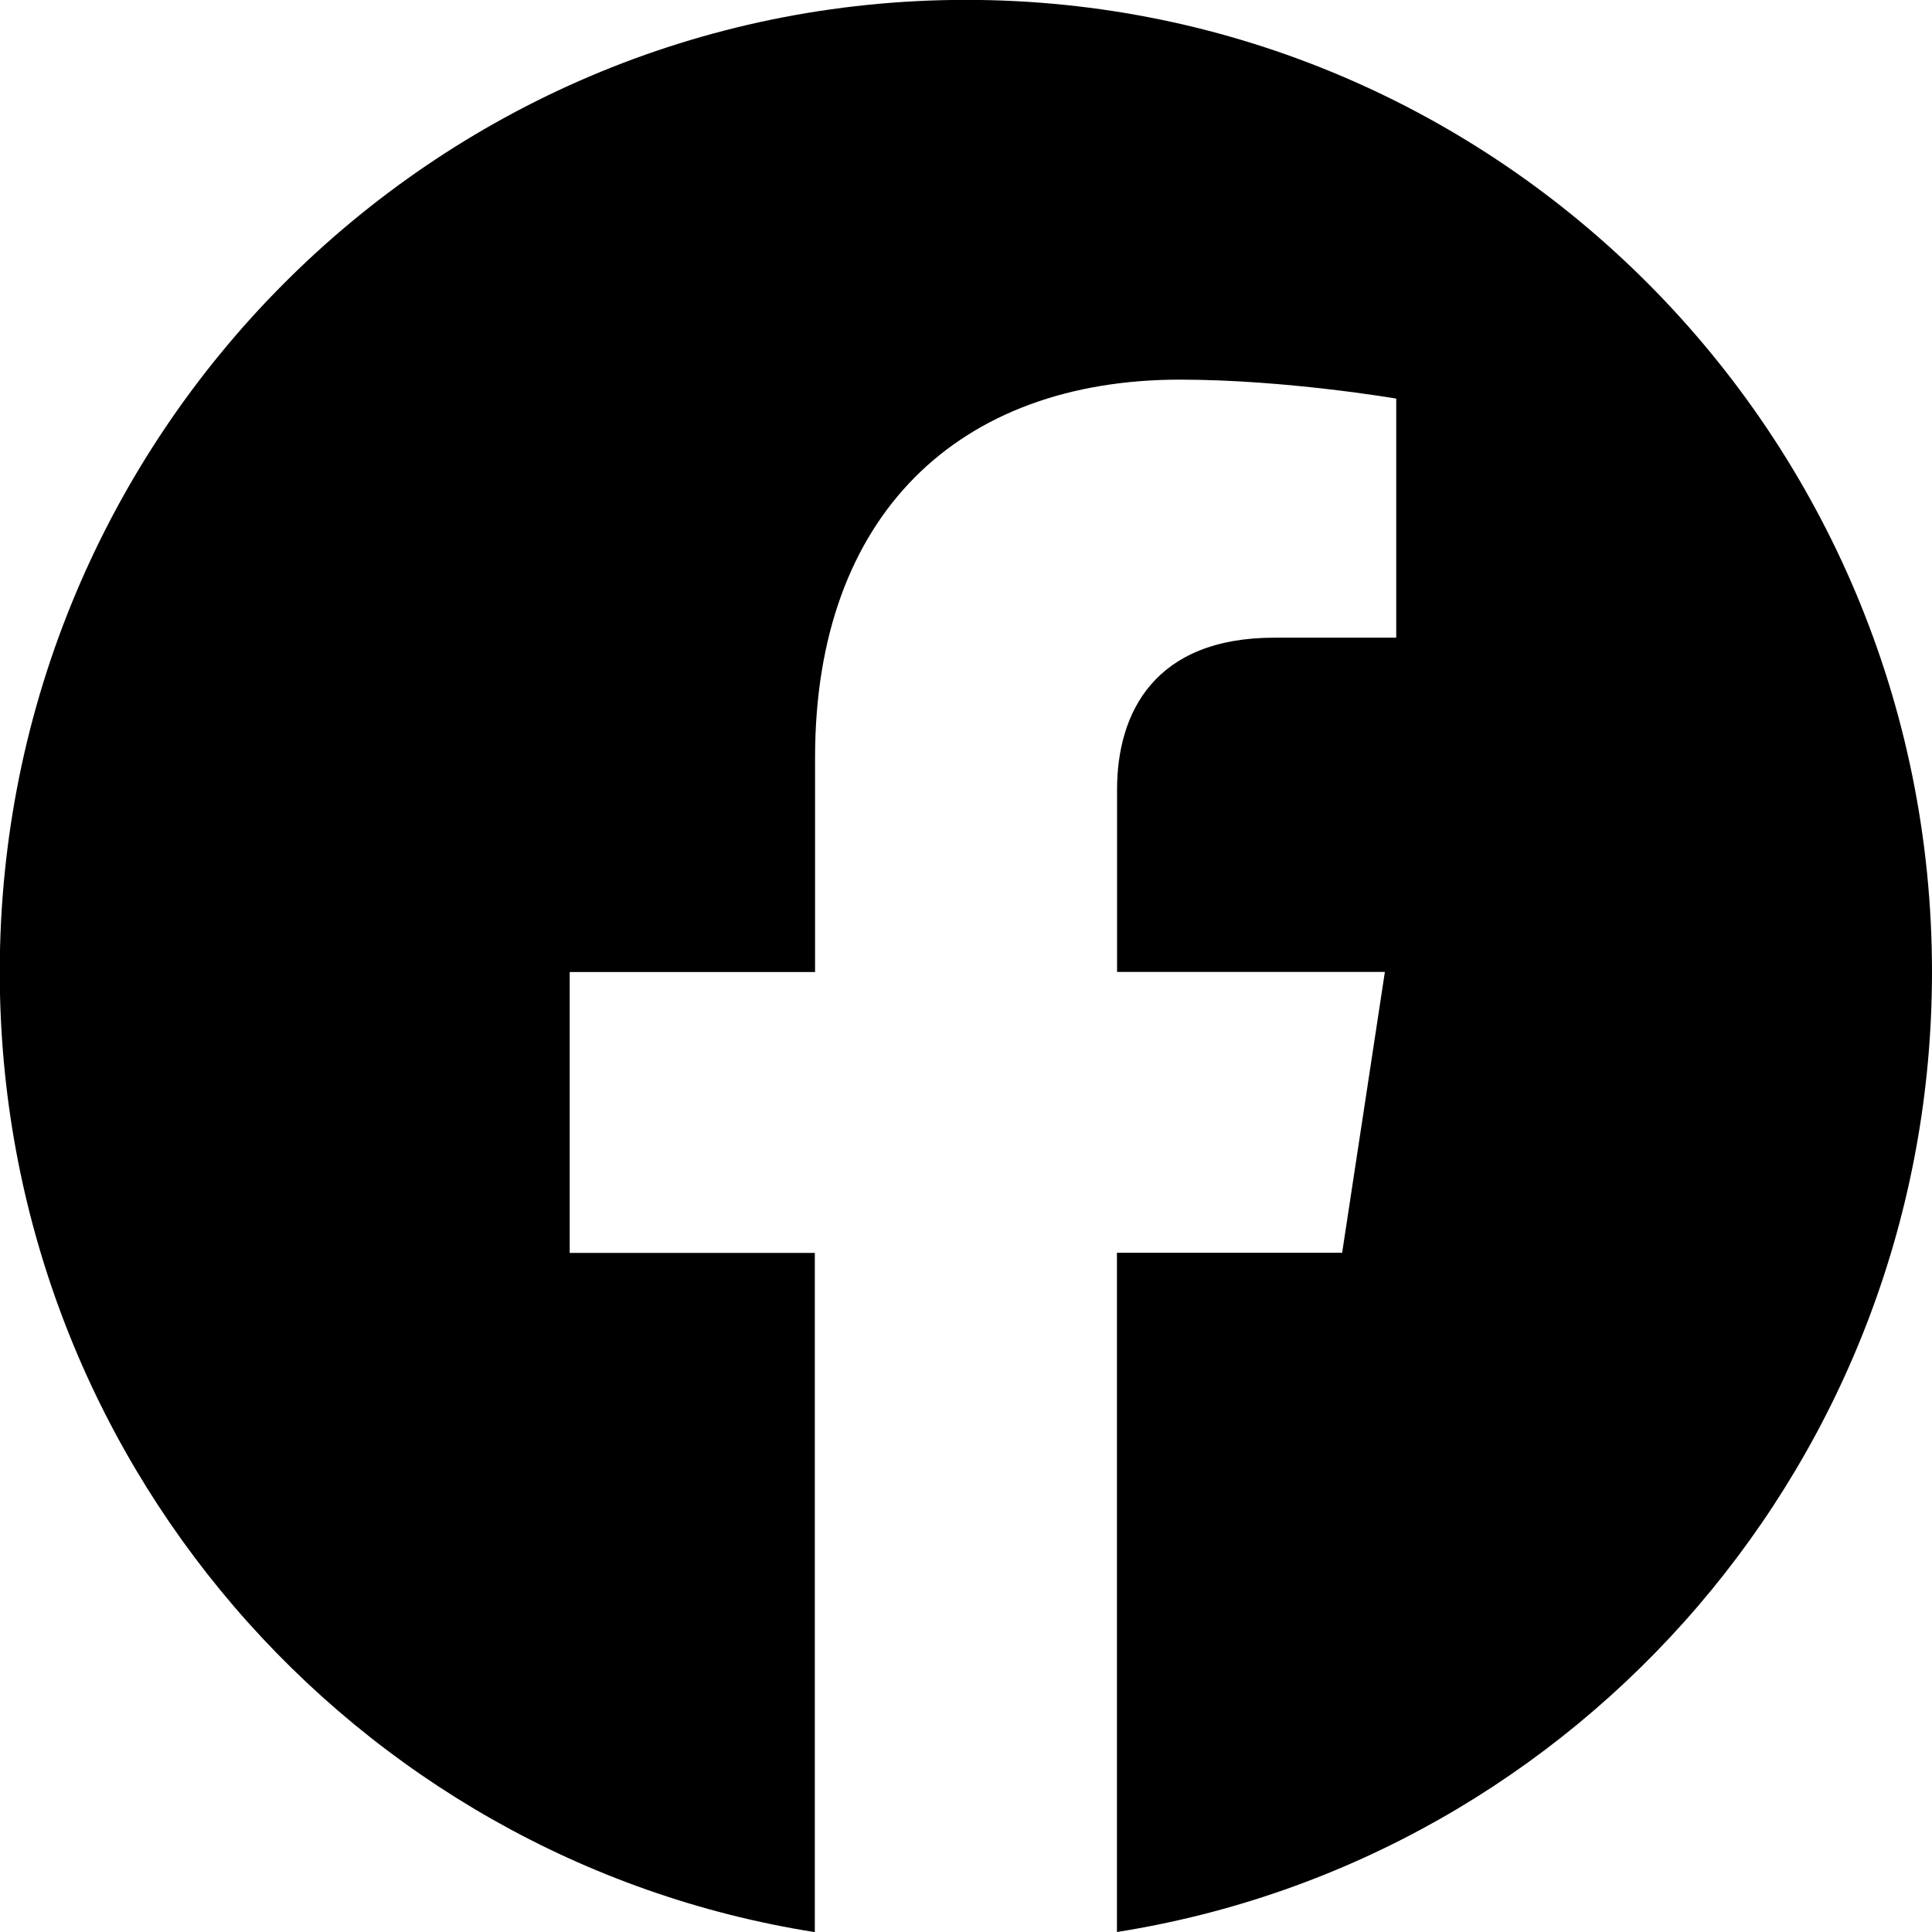
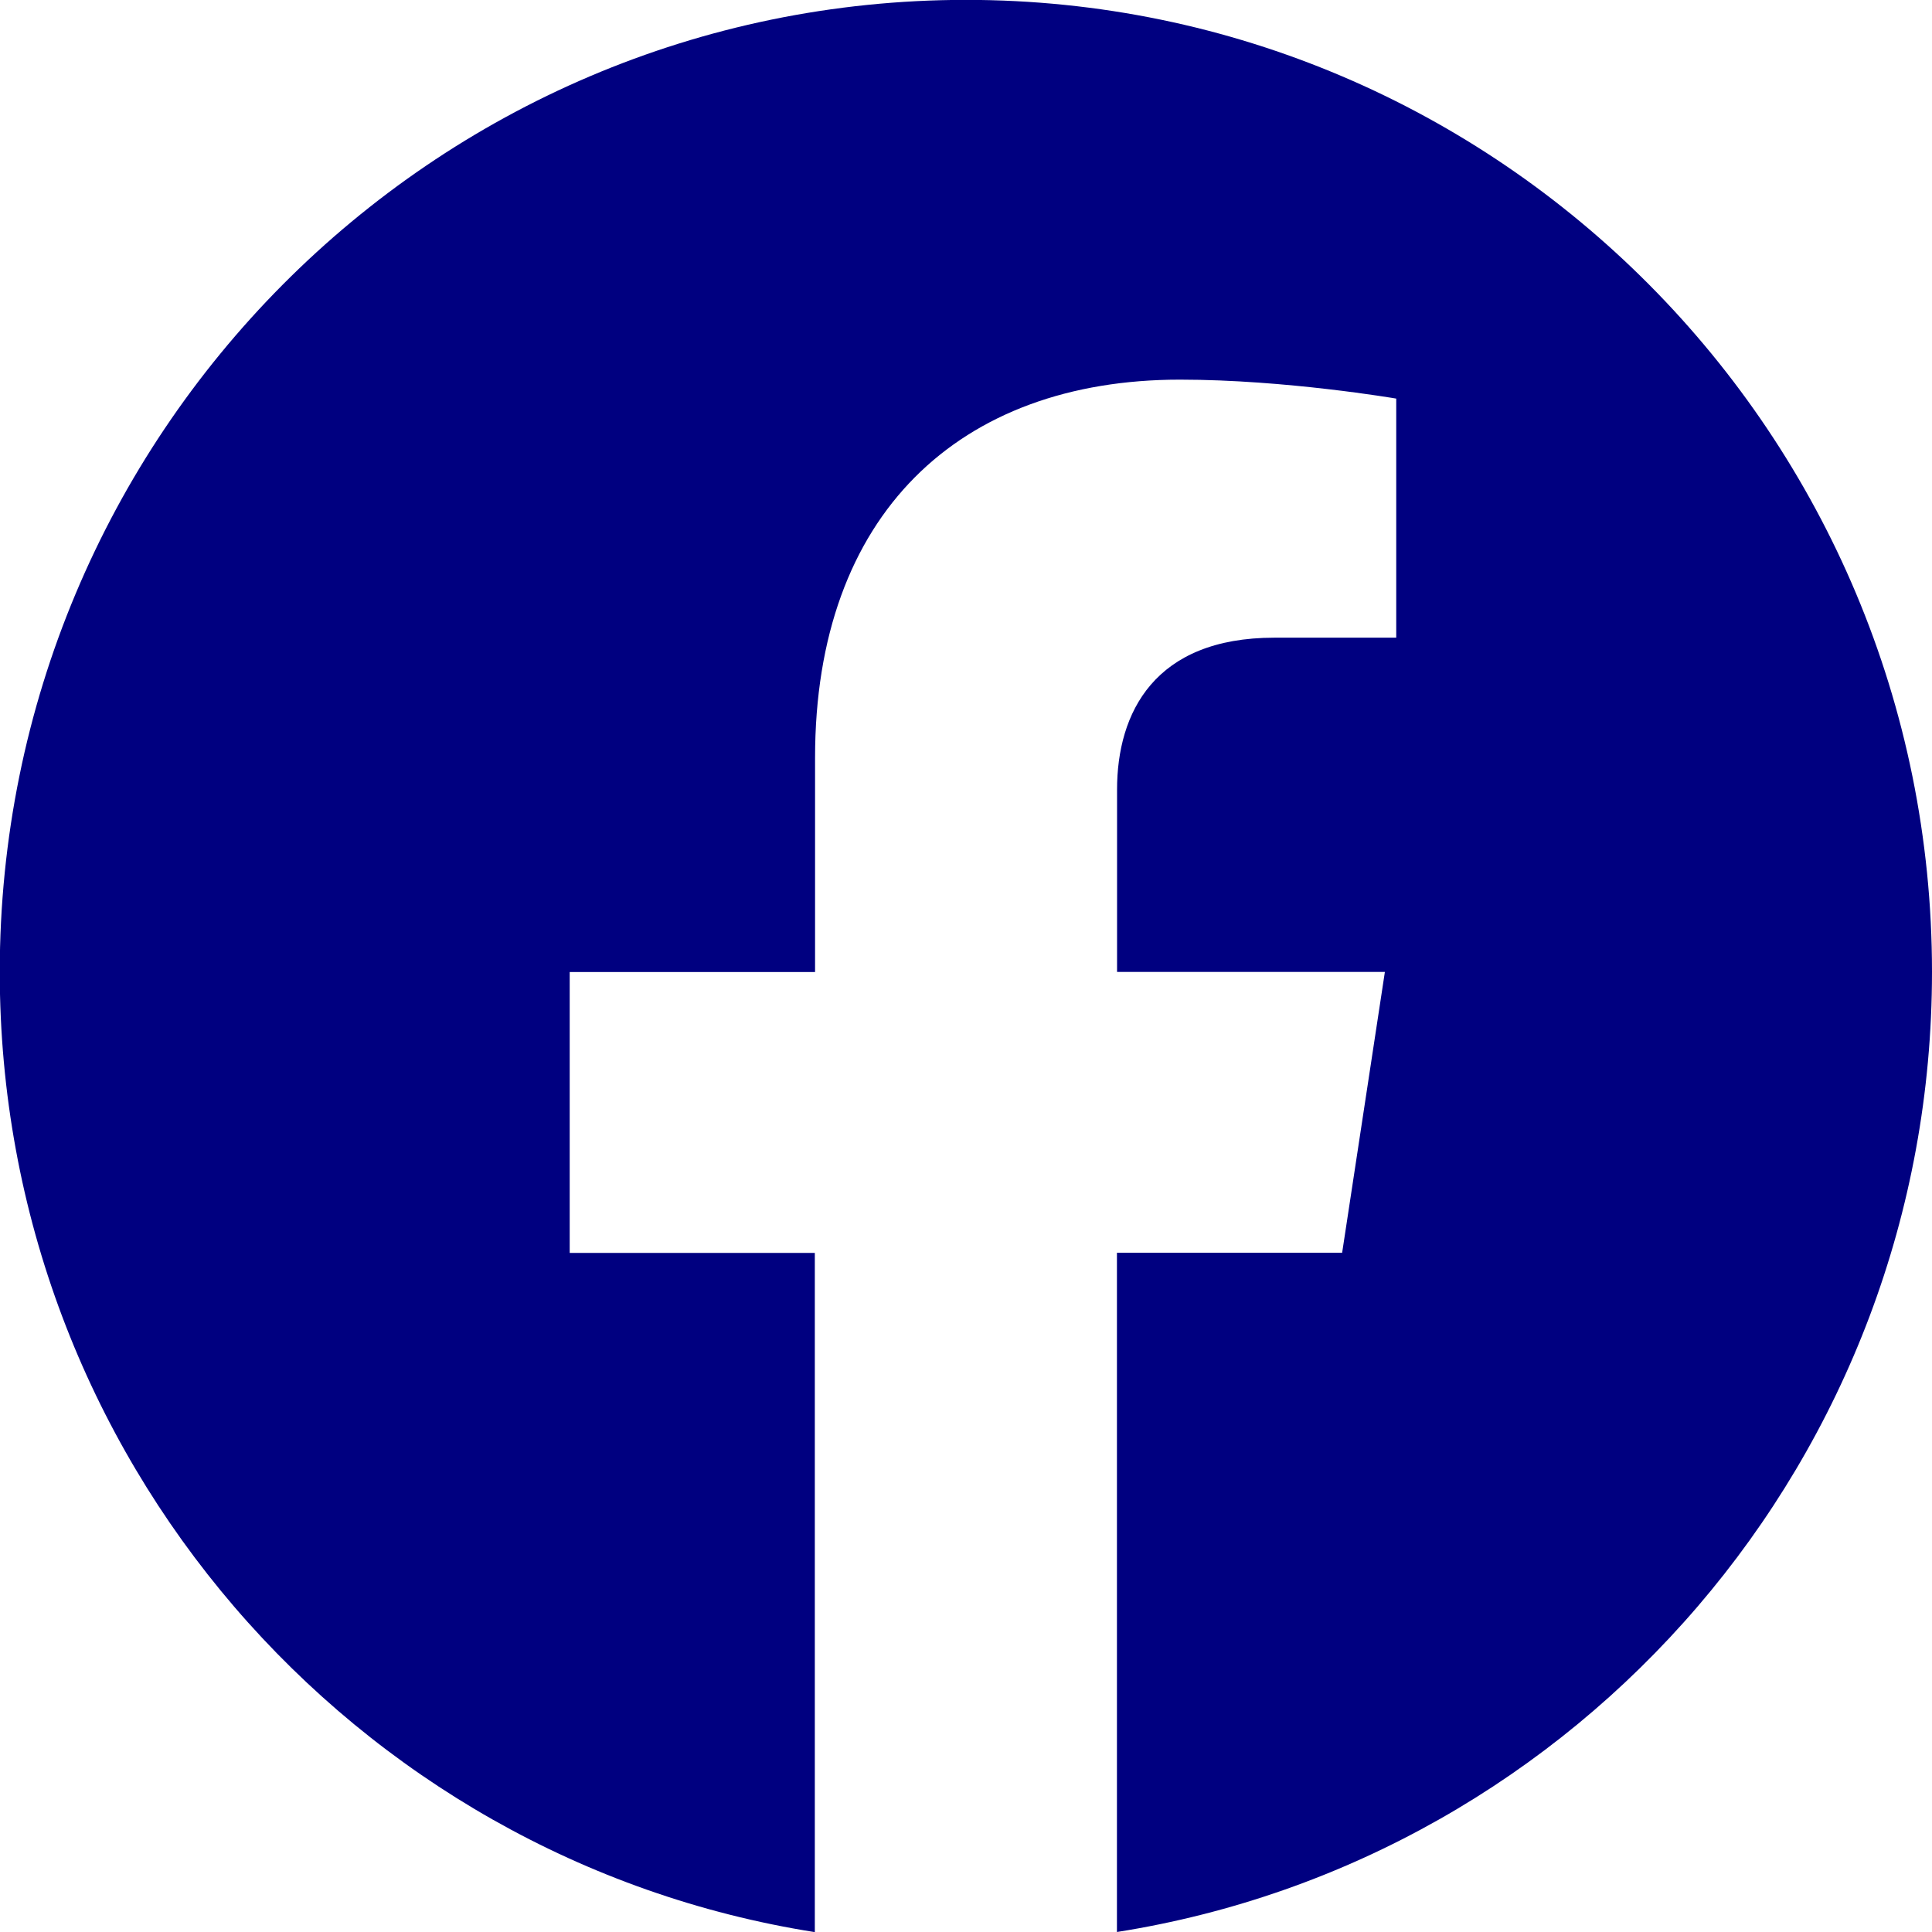
- <svg xmlns="http://www.w3.org/2000/svg" width="16" height="16" fill="currentColor" class="bi bi-facebook" viewBox="0 0 16 16">
+ <svg xmlns="http://www.w3.org/2000/svg" width="16" height="16" fill="navy" class="bi bi-facebook" viewBox="0 0 16 16">
  <path d="M16 8.049c0-4.446-3.582-8.05-8-8.05C3.58 0-.002 3.603-.002 8.05c0 4.017 2.926 7.347 6.75 7.951v-5.625h-2.03V8.05H6.75V6.275c0-2.017 1.195-3.131 3.022-3.131.876 0 1.791.157 1.791.157v1.98h-1.009c-.993 0-1.303.621-1.303 1.258v1.51h2.218l-.354 2.326H9.25V16c3.824-.604 6.75-3.934 6.75-7.951" />
</svg>
